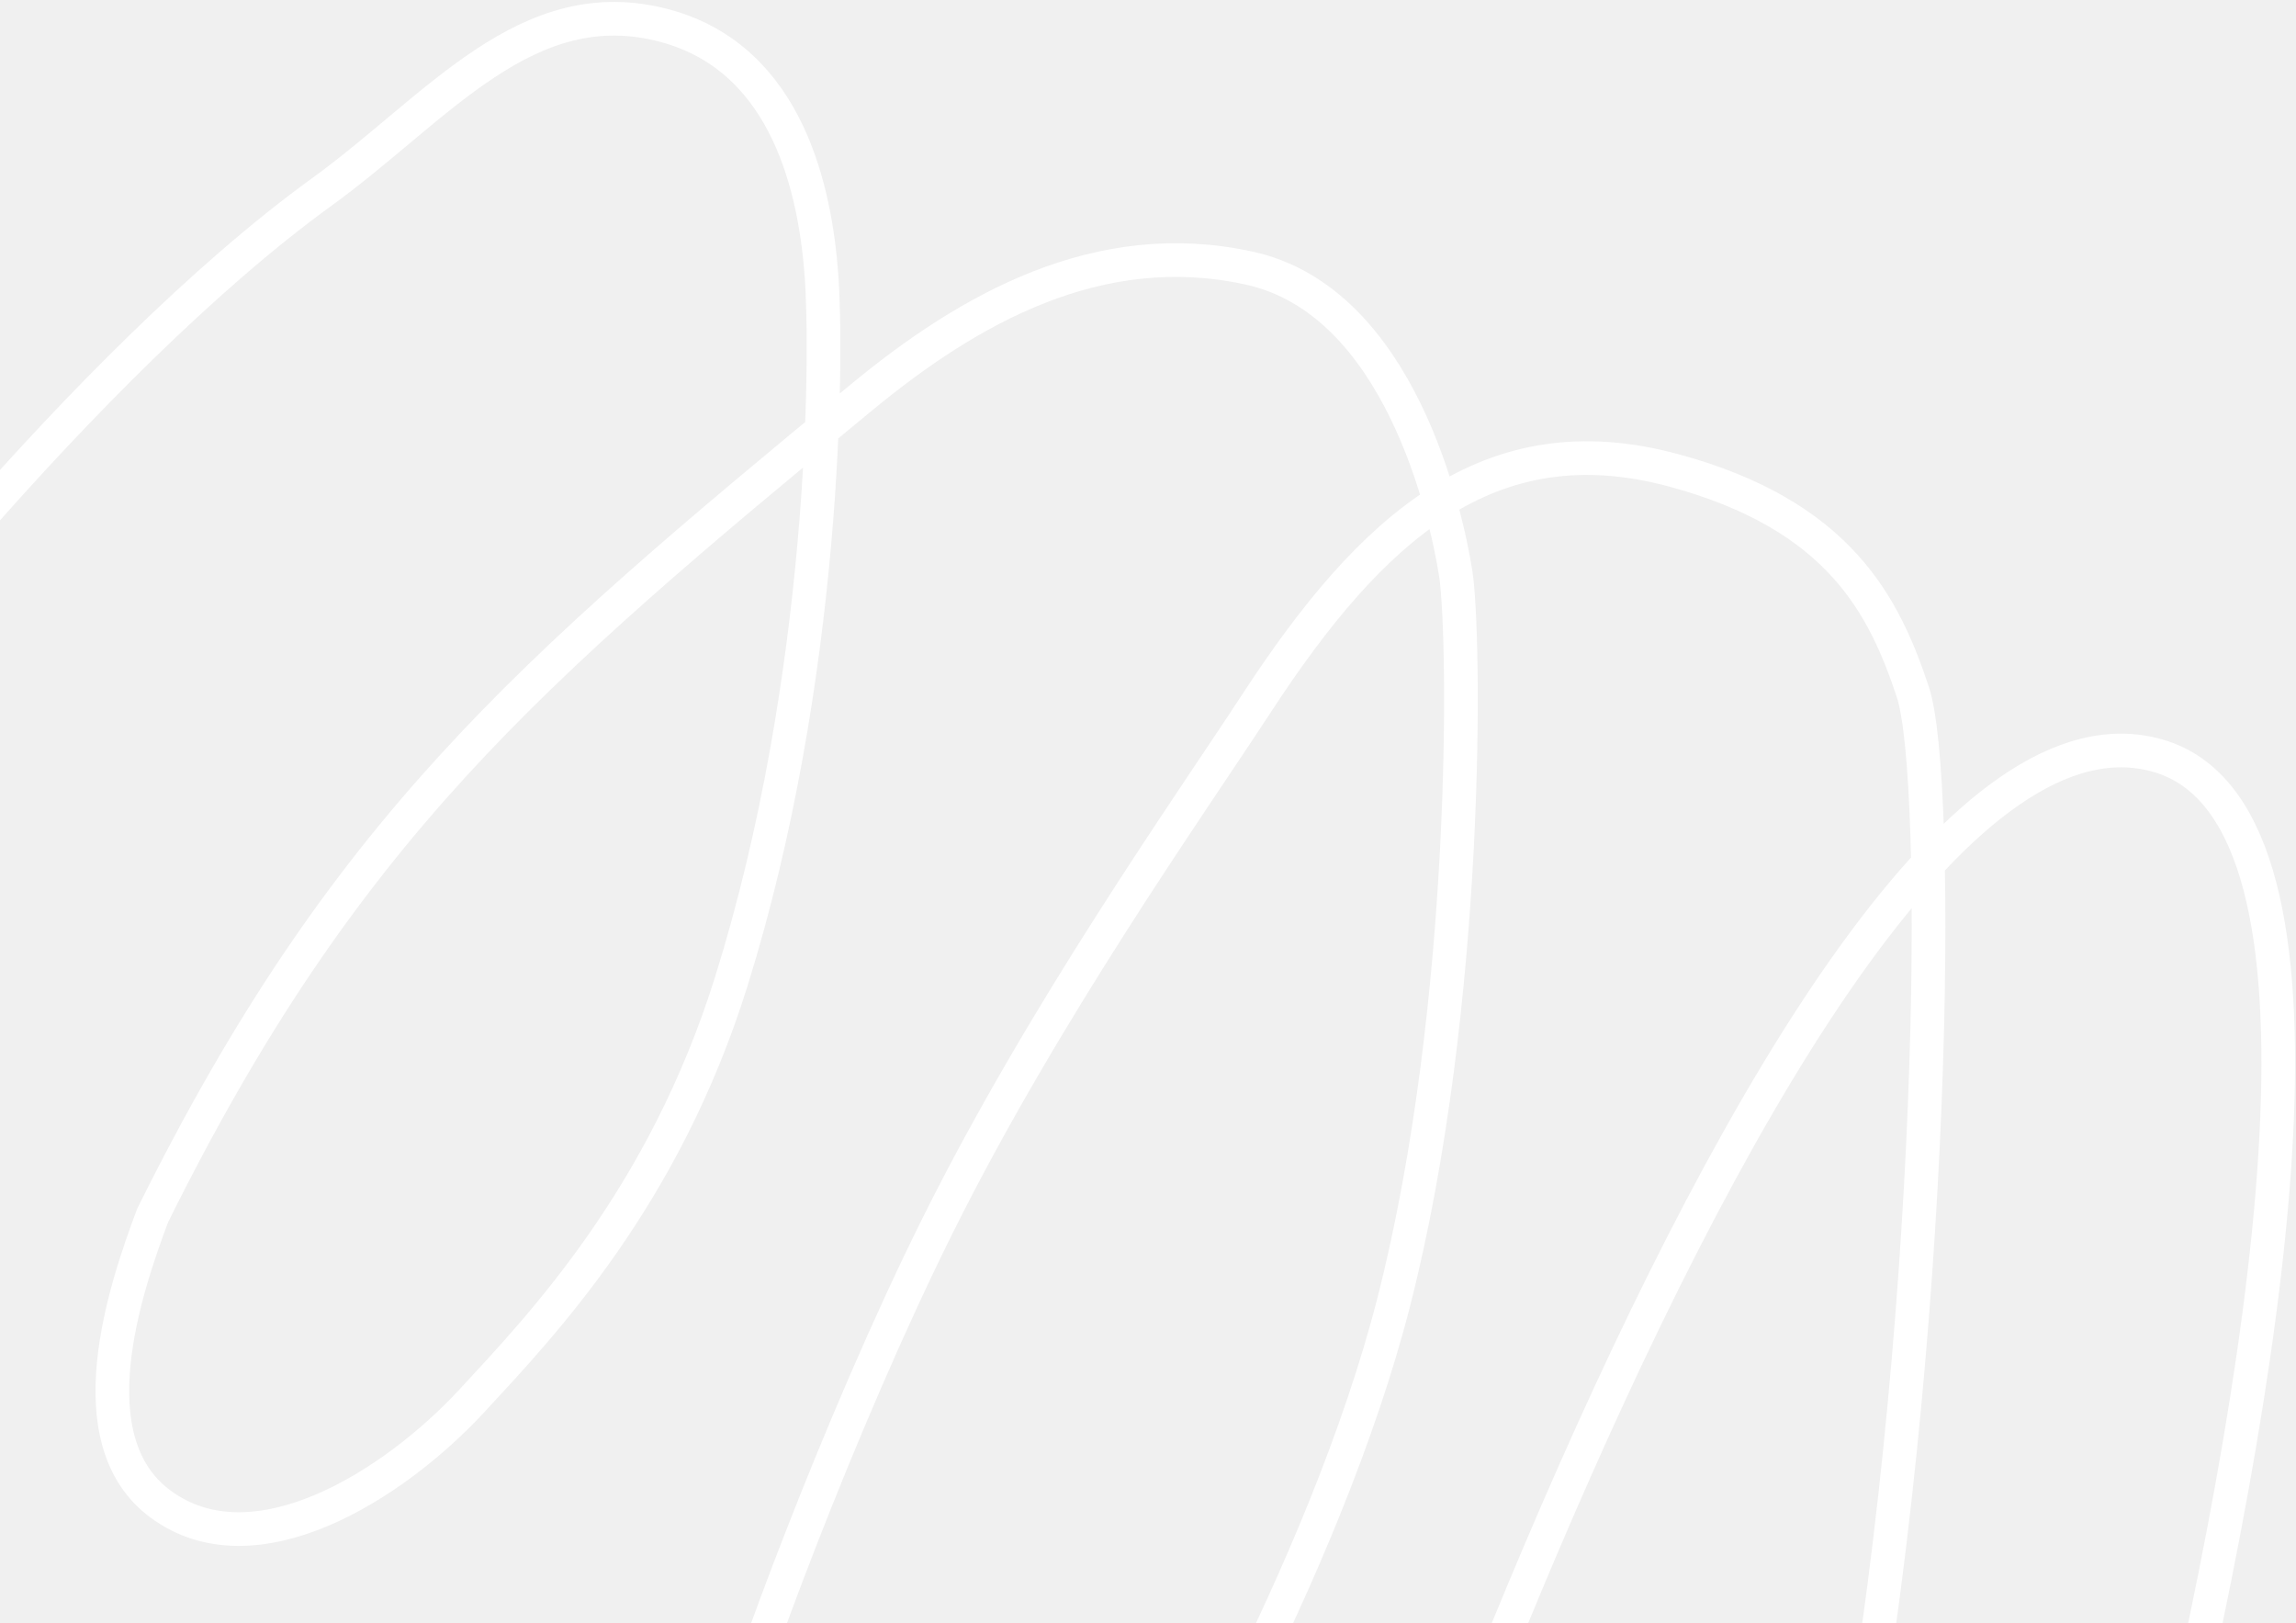
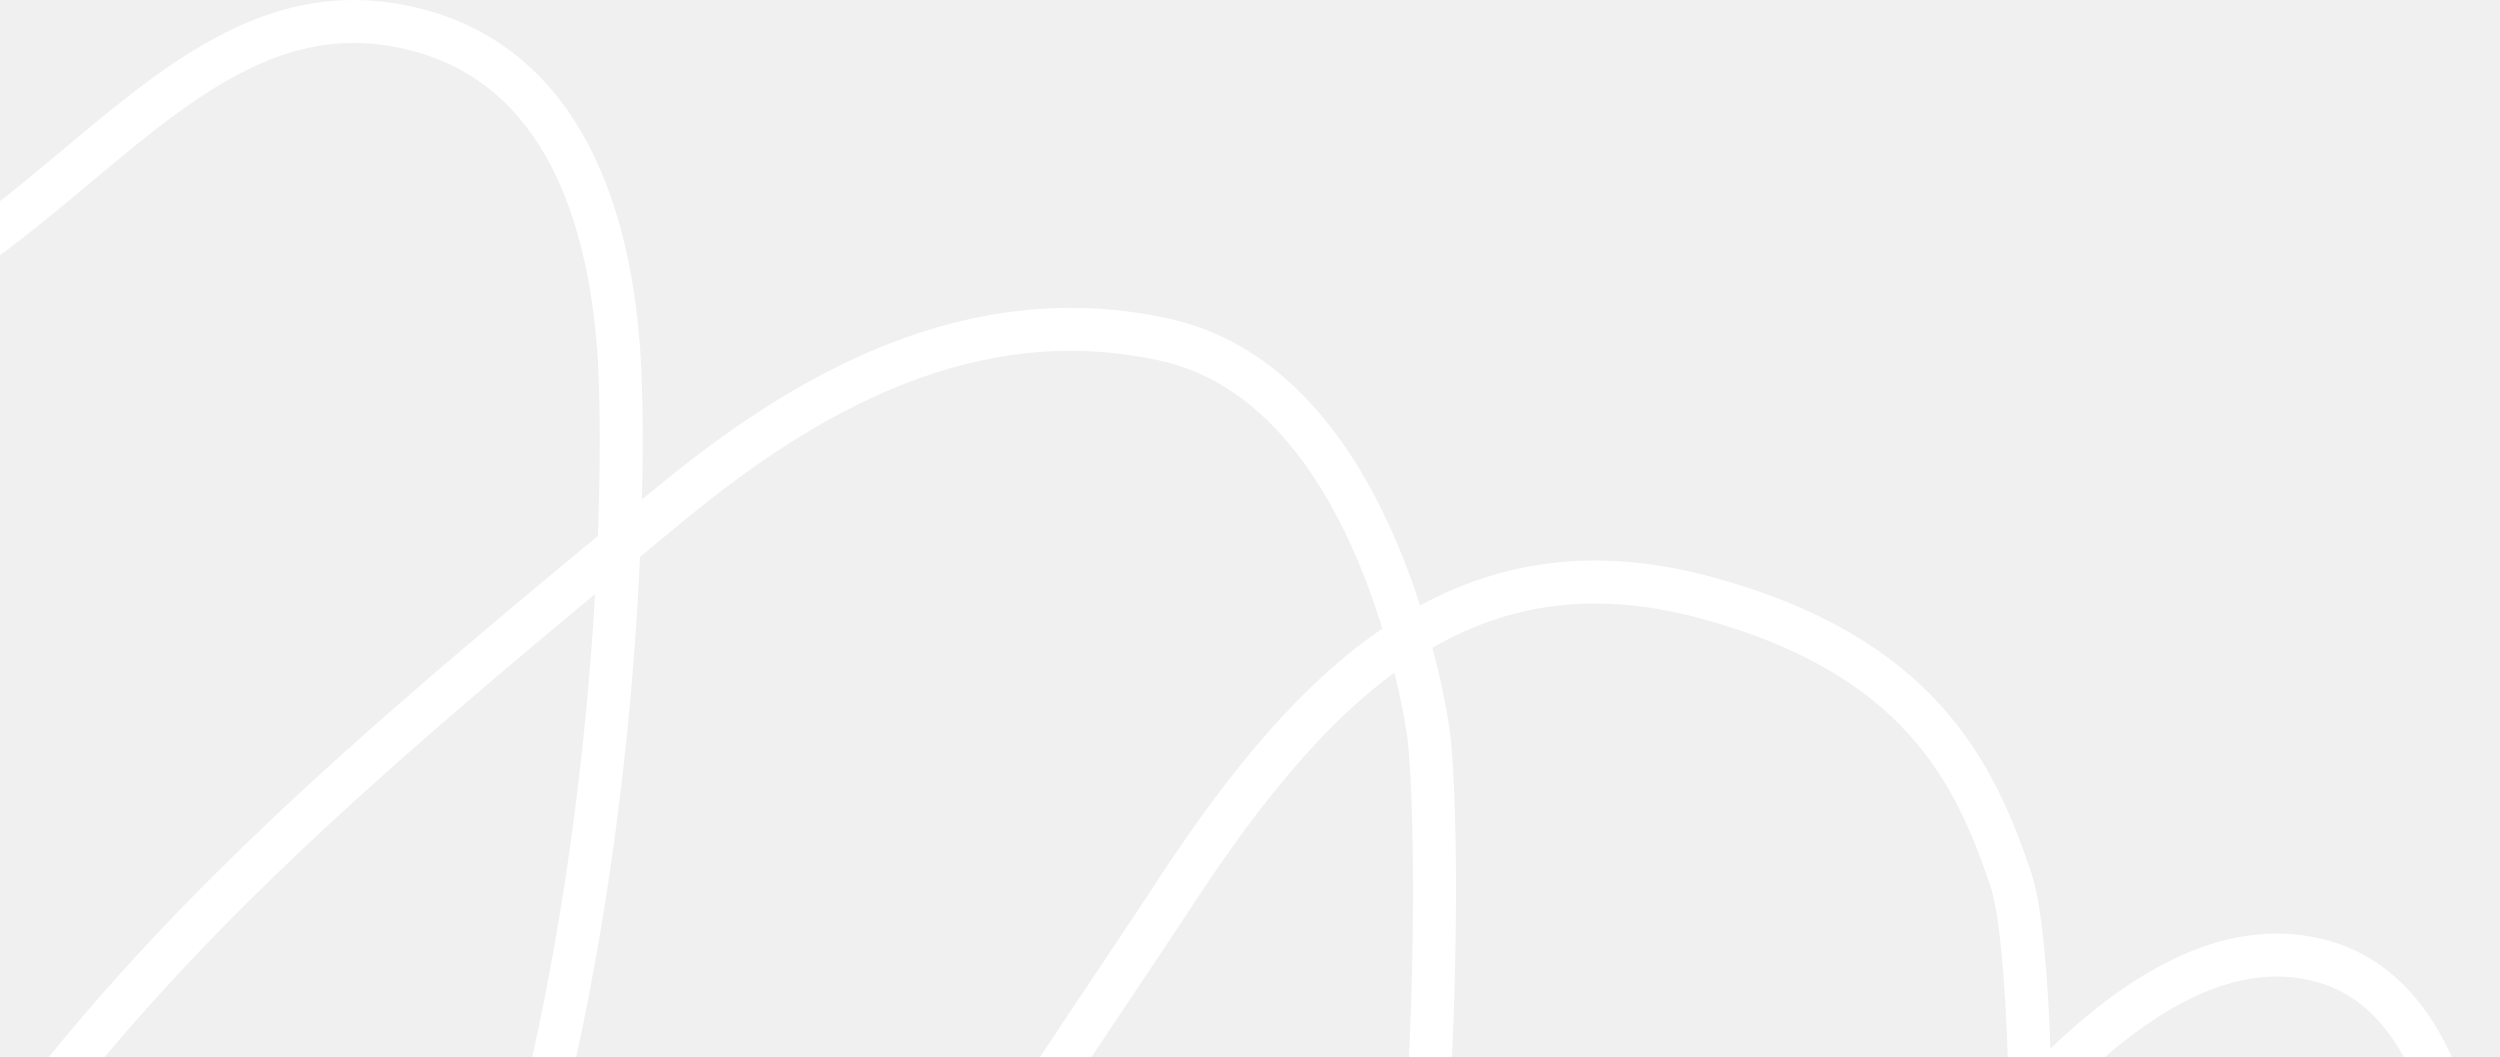
- <svg xmlns="http://www.w3.org/2000/svg" width="341" height="241" viewBox="0 0 341 241" fill="none">
-   <path d="M279.688 411.595C279.688 411.595 377.486 128.818 320.561 112.243C263.635 95.668 185.424 344.883 182.923 360.401C180.293 376.722 184.19 392.462 194.958 396.553C206.566 400.964 220.584 396.451 228.863 385.266C231.897 381.167 262.78 332.532 274.505 269.675C287.71 198.881 288.336 115.509 284.092 102.76C279.847 90.01 273.247 76.481 248.477 69.823C221.211 62.495 203.679 78.346 186.73 104.28C176.409 120.072 155.157 150.094 139.334 181.841C124.594 211.412 110.397 250.167 107.812 260.295C105.228 270.423 104.329 287.269 120.31 297.838C134.272 307.072 154.693 297.349 162.368 288.471C170.042 279.592 196.873 233.009 207.015 193.29C218.374 148.803 217.583 94.009 216.208 85.199C214.833 76.389 207.922 44.71 185.52 39.811C163.118 34.912 143.852 45.909 128.022 58.952C78.242 99.969 50.96 123.435 22.66 180.522C18.525 191.551 11.008 213.908 23.86 223.371C37.756 233.603 58.385 220.685 70.139 207.965C80.446 196.811 98.58 177.88 108.618 145.729C122.711 100.586 122.903 52.933 122.005 40.876C121.107 28.818 117.245 8.79 98.764 3.82C78.261 -1.694 65.013 16.035 47.787 28.513C12.26 54.248 -27.63 106.135 -29.509 109.849" stroke="white" stroke-width="5" />
+ <svg xmlns="http://www.w3.org/2000/svg" width="291" height="123" viewBox="0 0 291 123" fill="none">
+   <path d="M229.688 411.31C229.688 411.31 327.486 128.533 270.561 111.959C213.635 95.384 135.424 344.599 132.923 360.117C130.293 376.438 134.19 392.178 144.958 396.269C156.566 400.679 170.584 396.167 178.863 384.982C181.897 380.883 212.78 332.247 224.505 269.391C237.71 198.596 238.336 115.225 234.092 102.475C229.847 89.726 223.247 76.197 198.477 69.539C171.211 62.211 153.679 78.062 136.73 103.996C126.409 119.788 105.157 149.81 89.334 181.557C74.594 211.128 60.397 249.883 57.812 260.011C55.228 270.139 54.329 286.985 70.31 297.554C84.272 306.788 104.693 297.065 112.368 288.187C120.042 279.308 146.873 232.725 157.015 193.006C168.374 148.519 167.583 93.725 166.208 84.915C164.833 76.105 157.922 44.426 135.52 39.527C113.118 34.627 93.852 45.624 78.022 58.667C28.242 99.685 0.96 123.151 -27.34 180.238C-31.475 191.267 -38.992 213.623 -26.14 223.087C-12.244 233.318 8.385 220.401 20.139 207.68C30.446 196.526 48.58 177.596 58.618 145.445C72.711 100.302 72.903 52.649 72.005 40.591C71.107 28.534 67.245 8.506 48.764 3.536C28.261 -1.978 15.013 15.751 -2.213 28.229C-37.74 53.964 -77.63 105.85 -79.509 109.565" stroke="white" stroke-width="5" />
</svg>
